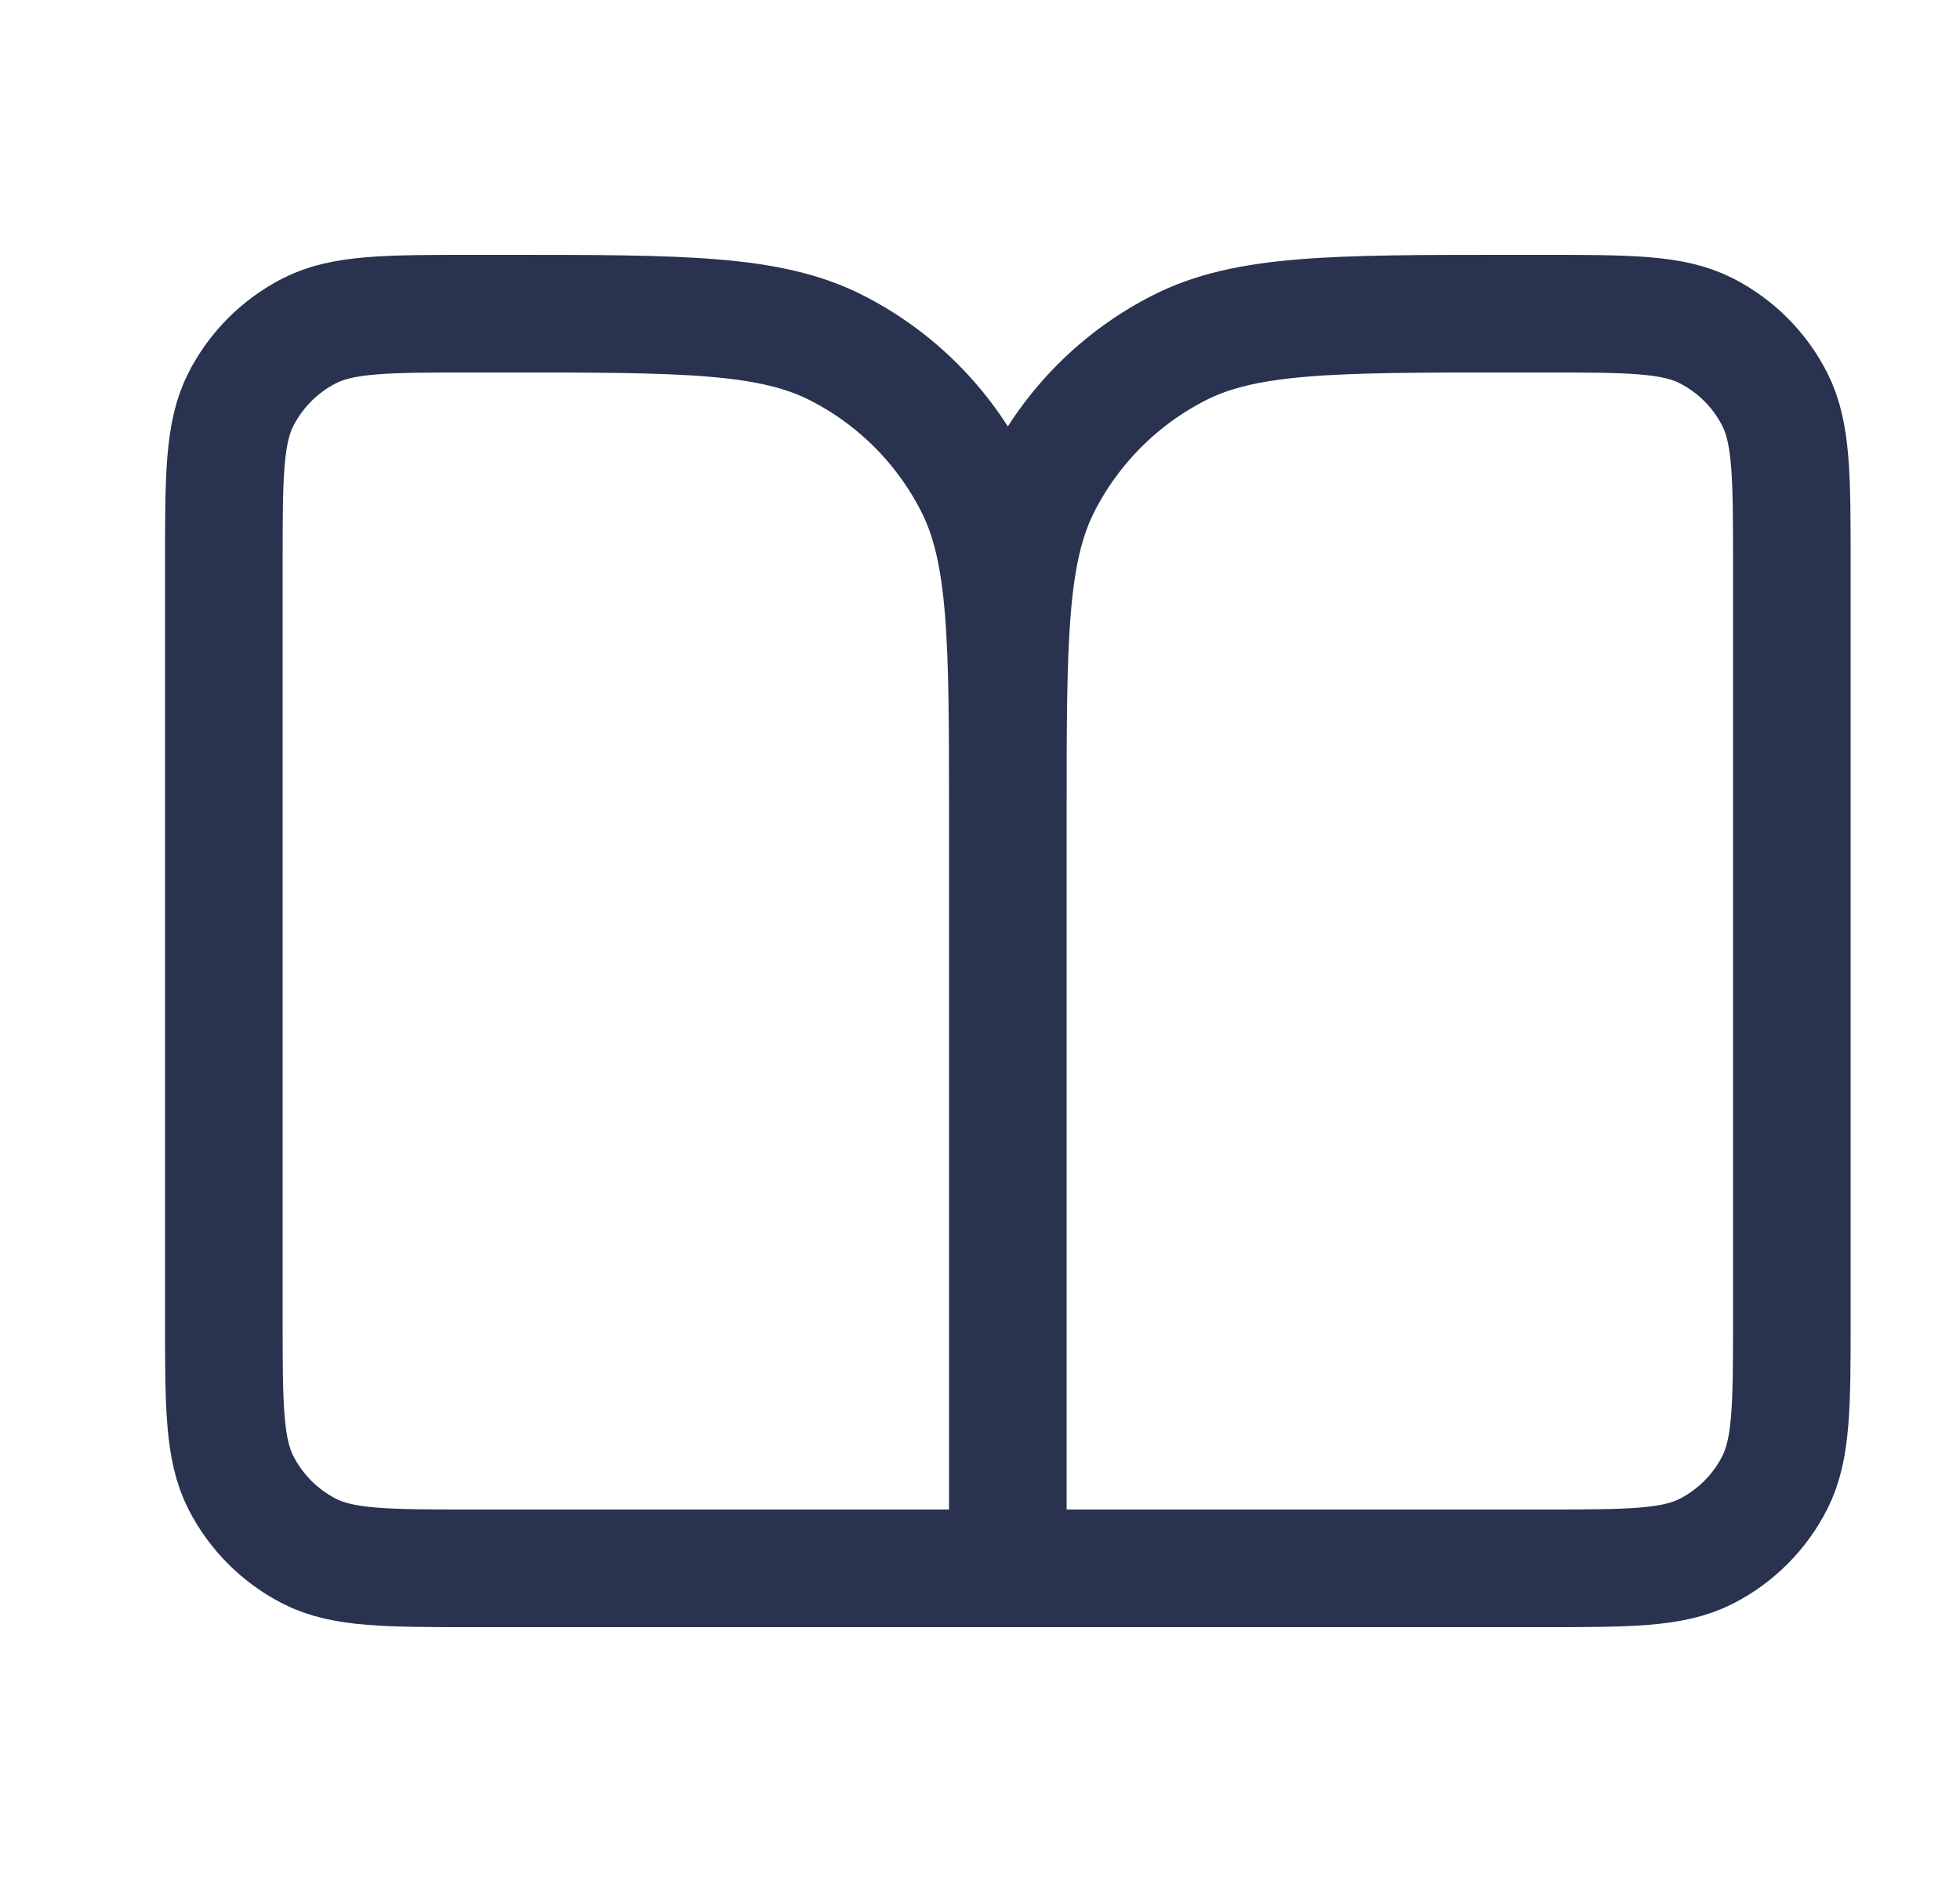
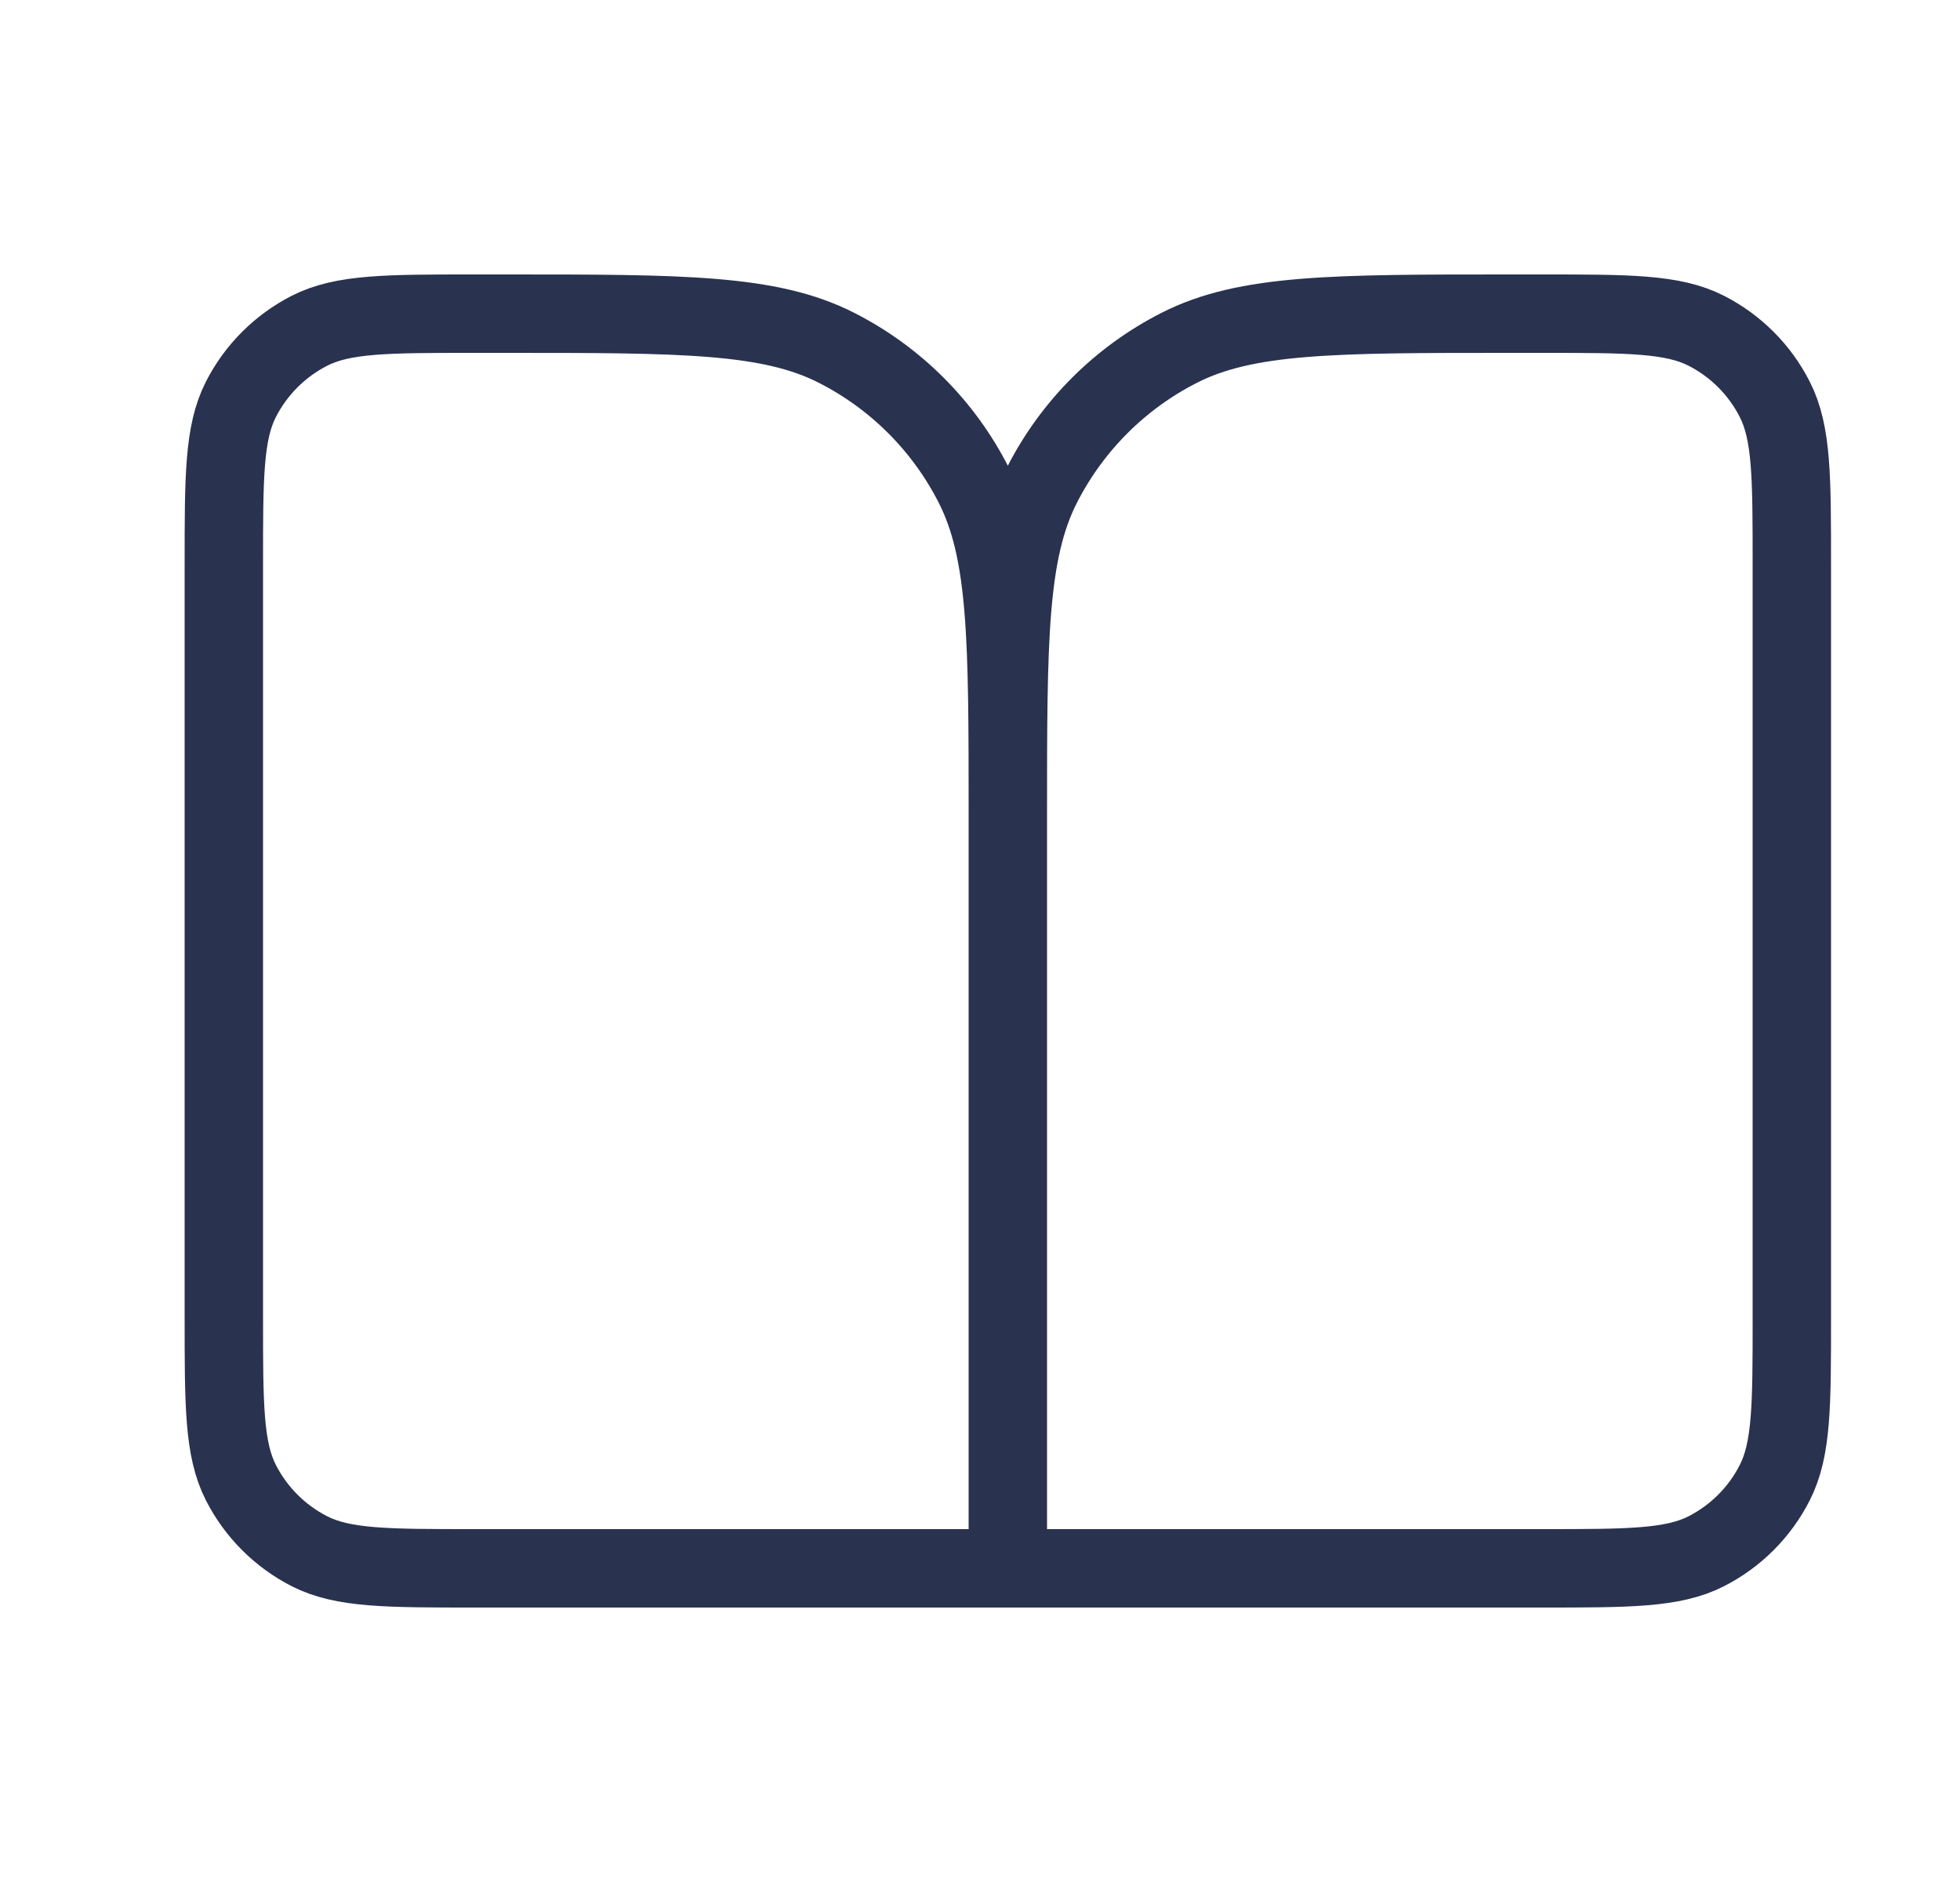
<svg xmlns="http://www.w3.org/2000/svg" width="25" height="24" viewBox="0 0 25 24" fill="none">
-   <path d="M12.855 20H6.055C4.935 20 4.375 20 3.947 19.782C3.571 19.59 3.265 19.284 3.073 18.908C2.855 18.48 2.855 17.92 2.855 16.8V7.2C2.855 6.08 2.855 5.52 3.073 5.092C3.265 4.716 3.571 4.41 3.947 4.218C4.375 4 4.935 4 6.055 4H6.455C8.696 4 9.816 4 10.671 4.436C11.424 4.819 12.036 5.431 12.419 6.184C12.855 7.04 12.855 8.16 12.855 10.4M12.855 20V10.4M12.855 20H19.655C20.776 20 21.336 20 21.764 19.782C22.14 19.59 22.446 19.284 22.637 18.908C22.855 18.48 22.855 17.92 22.855 16.8V7.2C22.855 6.08 22.855 5.52 22.637 5.092C22.446 4.716 22.14 4.41 21.764 4.218C21.336 4 20.776 4 19.655 4H19.256C17.015 4 15.895 4 15.04 4.436C14.287 4.819 13.675 5.431 13.291 6.184C12.855 7.04 12.855 8.16 12.855 10.4" stroke="#29324F" stroke-width="1.5" stroke-linecap="round" stroke-linejoin="round" />
+   <path d="M12.855 20H6.055C4.935 20 4.375 20 3.947 19.782C3.571 19.59 3.265 19.284 3.073 18.908C2.855 18.48 2.855 17.92 2.855 16.8V7.2C2.855 6.08 2.855 5.52 3.073 5.092C3.265 4.716 3.571 4.41 3.947 4.218C4.375 4 4.935 4 6.055 4H6.455C8.696 4 9.816 4 10.671 4.436C11.424 4.819 12.036 5.431 12.419 6.184C12.855 7.04 12.855 8.16 12.855 10.4M12.855 20V10.4M12.855 20H19.655C20.776 20 21.336 20 21.764 19.782C22.14 19.59 22.446 19.284 22.637 18.908C22.855 18.48 22.855 17.92 22.855 16.8V7.2C22.855 6.08 22.855 5.52 22.637 5.092C22.446 4.716 22.14 4.41 21.764 4.218C21.336 4 20.776 4 19.655 4H19.256C17.015 4 15.895 4 15.04 4.436C14.287 4.819 13.675 5.431 13.291 6.184C12.855 7.04 12.855 8.16 12.855 10.4" stroke="#29324F" strokeWidth="1.5" strokeLinecap="round" strokeLinejoin="round" />
</svg>
